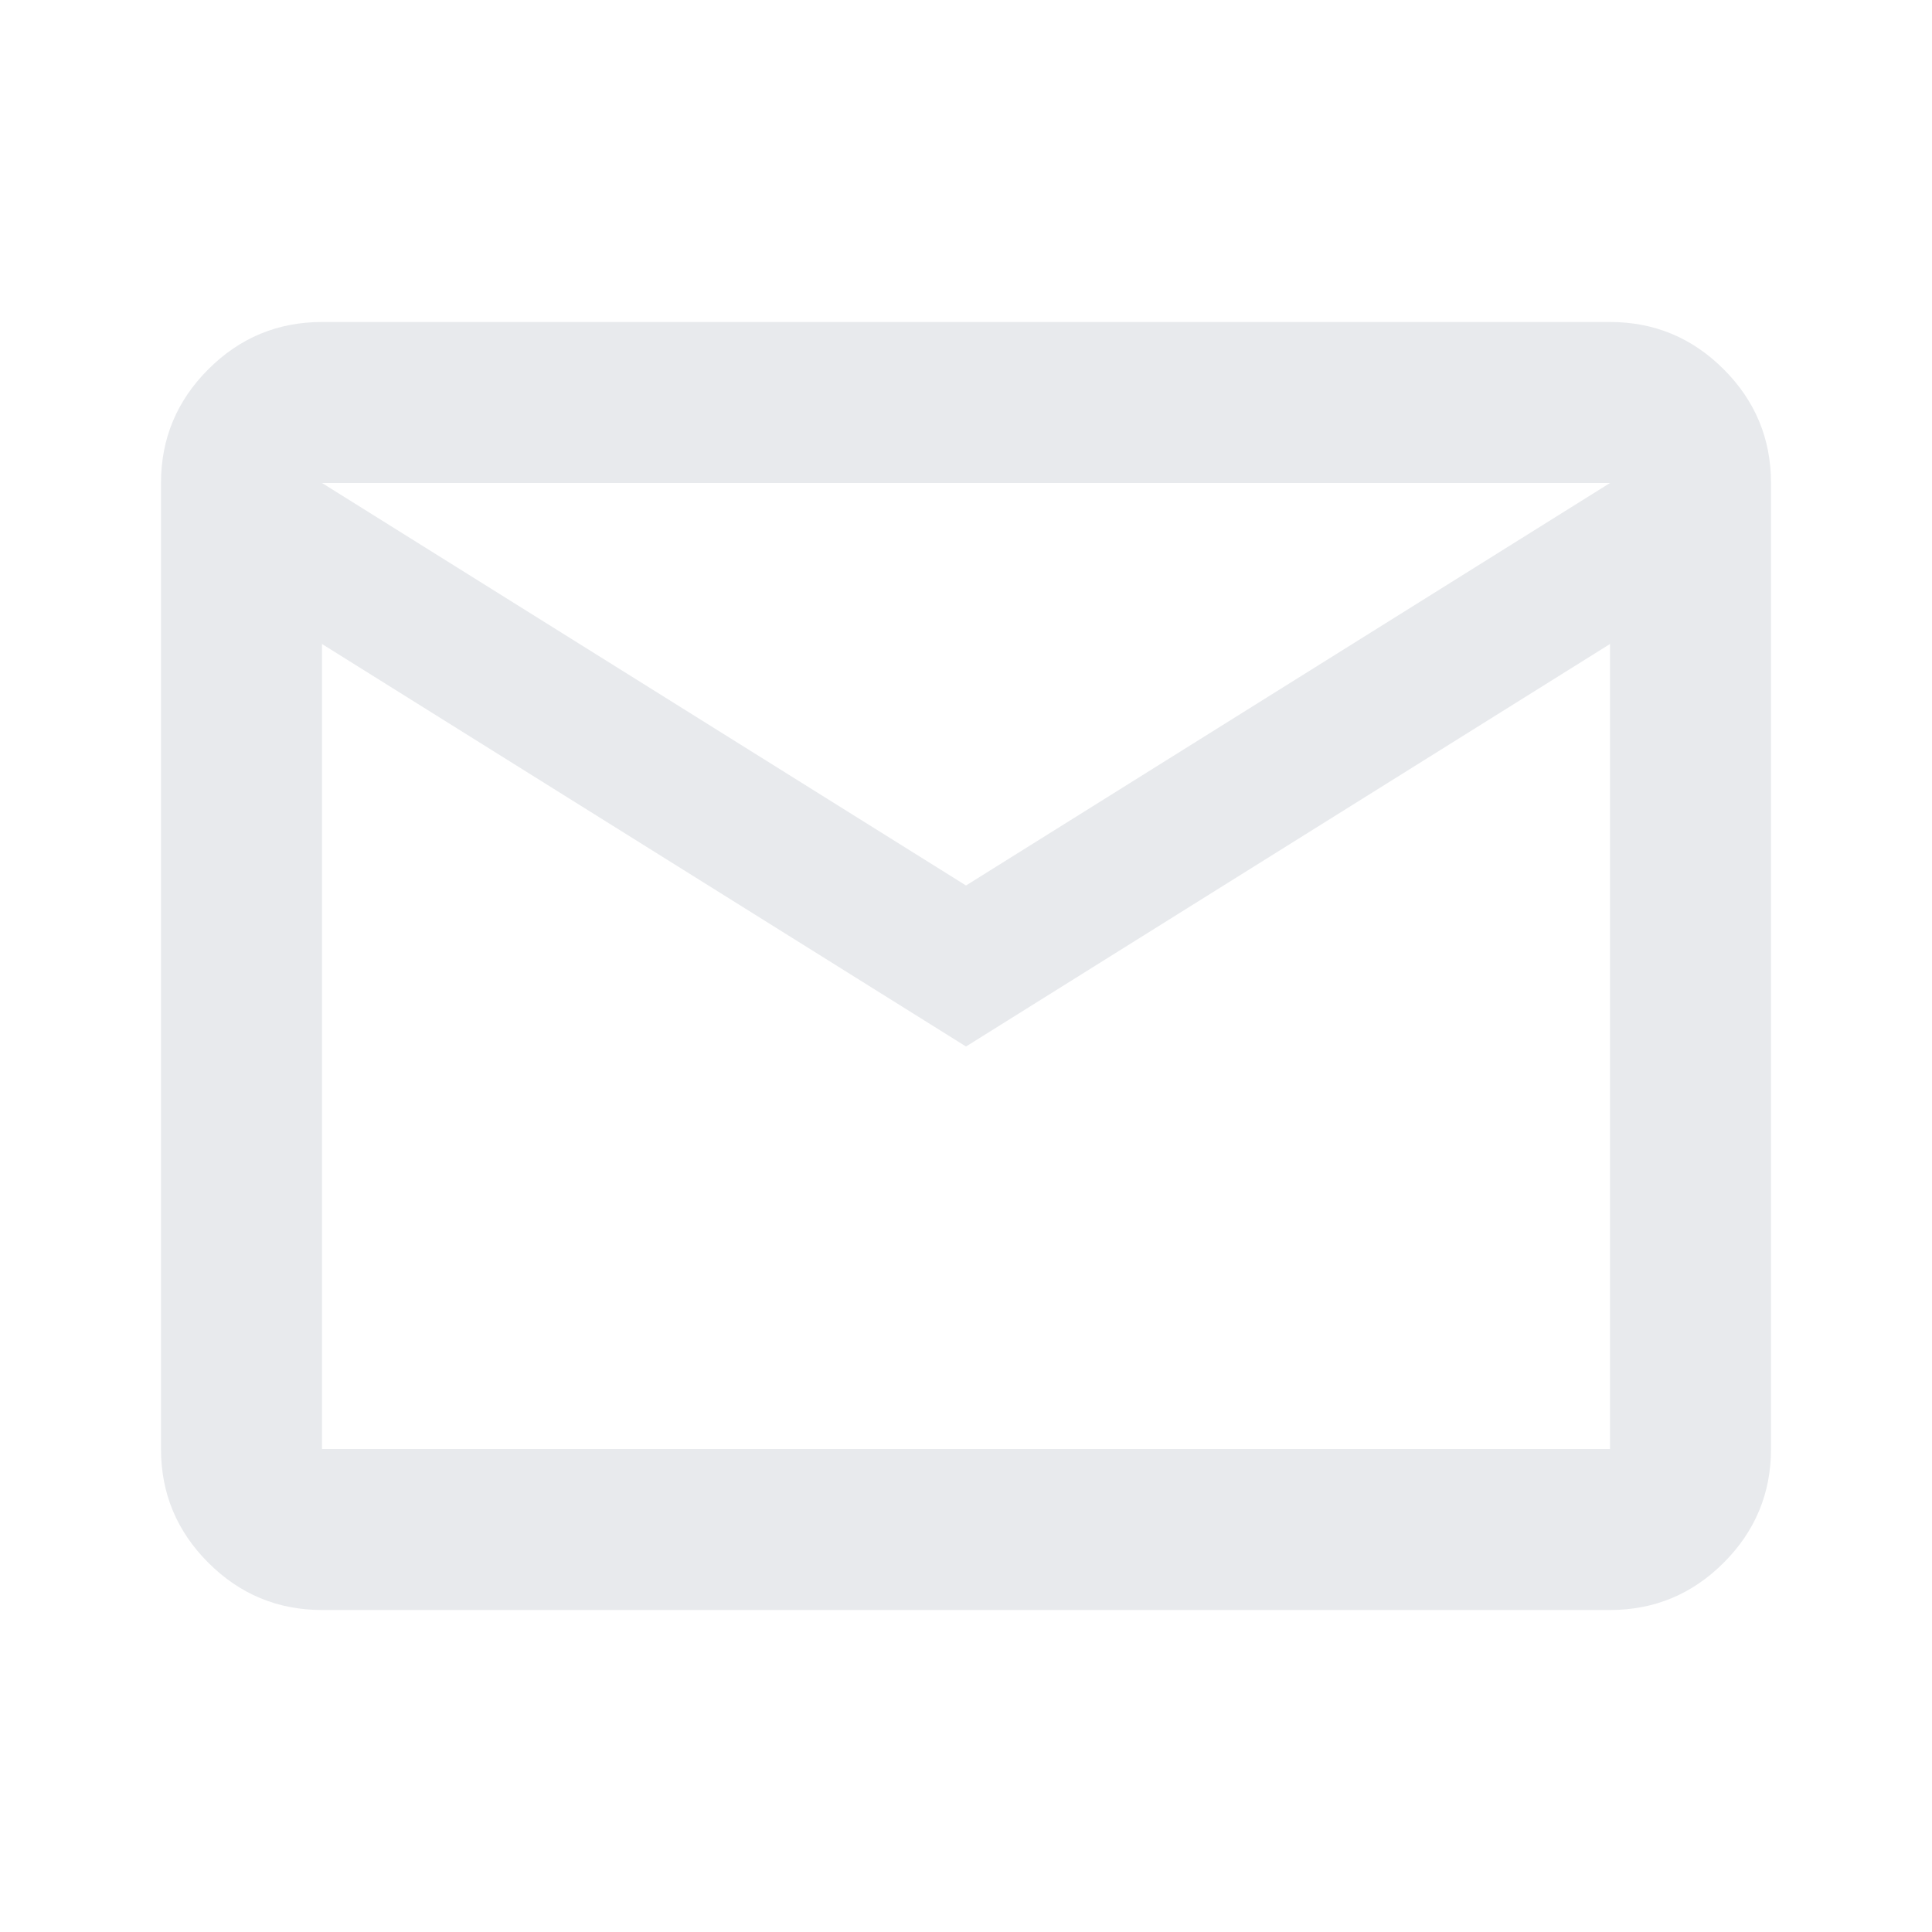
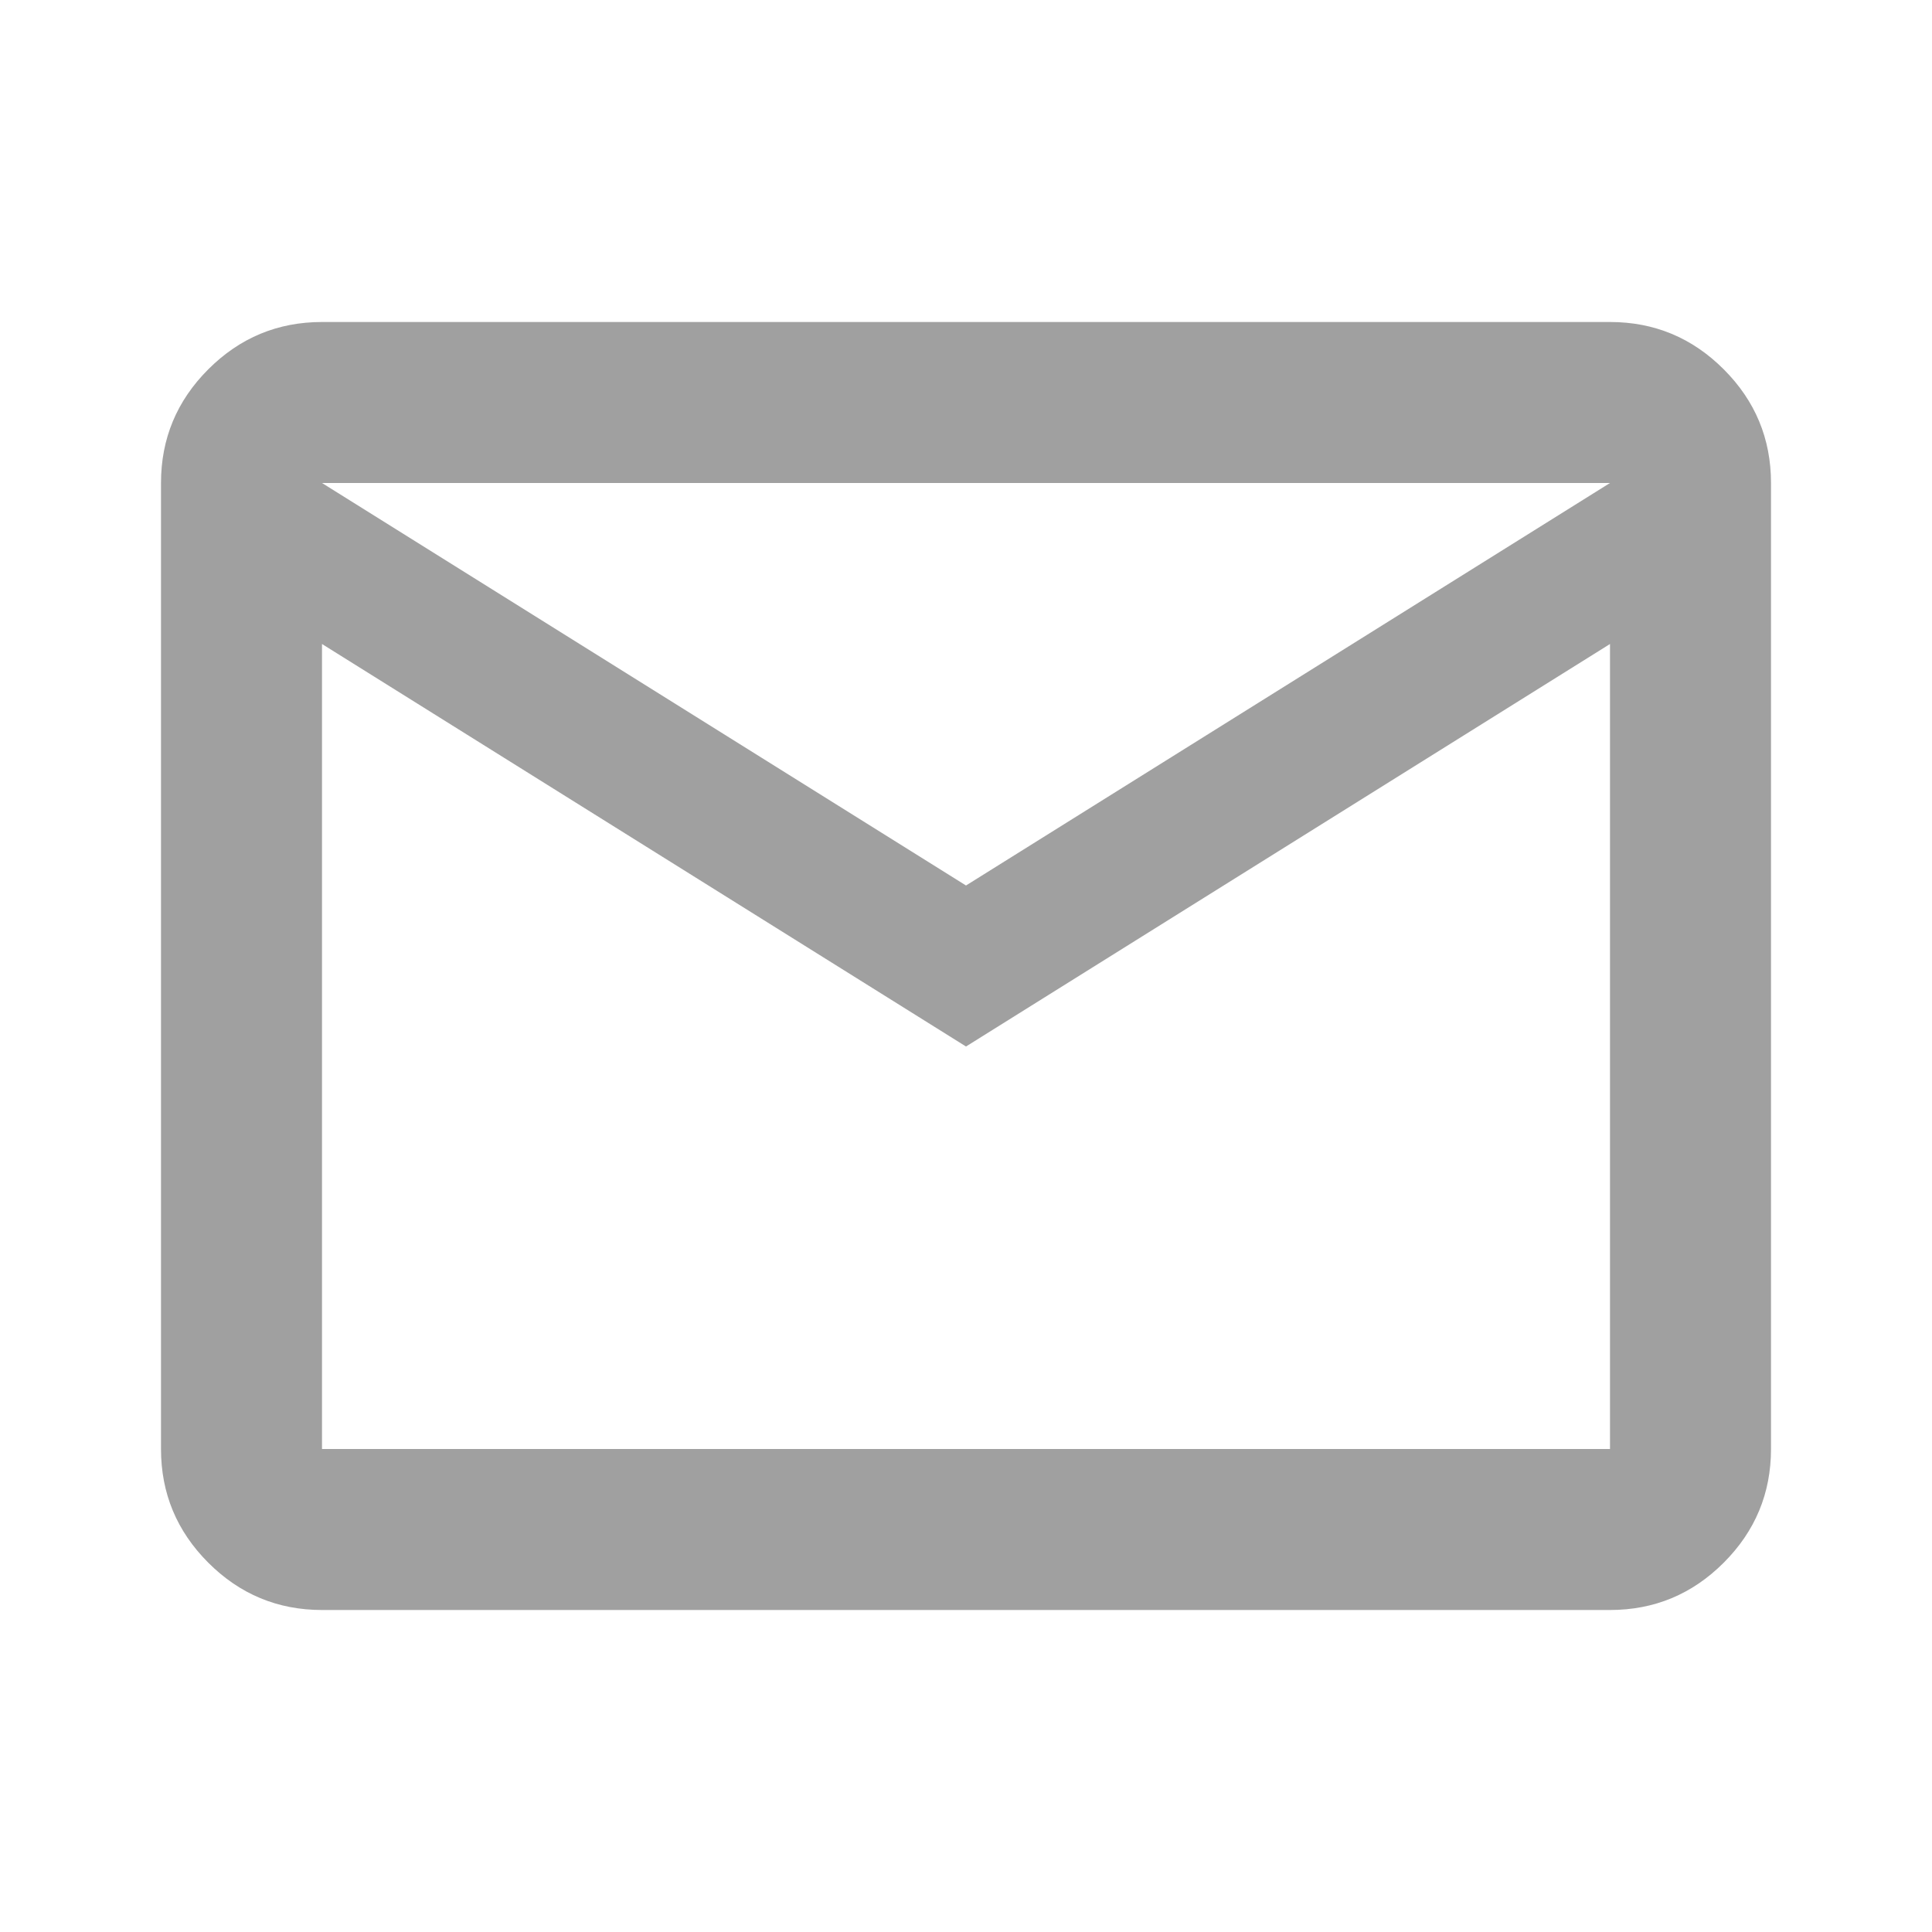
- <svg xmlns="http://www.w3.org/2000/svg" height="24px" viewBox="0 -960 960 960" width="24px" fill="#e8eaed">
+ <svg xmlns="http://www.w3.org/2000/svg" height="24px" viewBox="0 -960 960 960" width="24px" fill="#a0a0a0">
  <path d="M160-160q-33 0-56.5-23.5T80-240v-480q0-33 23.5-56.5T160-800h640q33 0 56.5 23.5T880-720v480q0 33-23.5 56.5T800-160H160Zm320-280L160-640v400h640v-400L480-440Zm0-80 320-200H160l320 200ZM160-640v-80 480-400Z" />
</svg>
